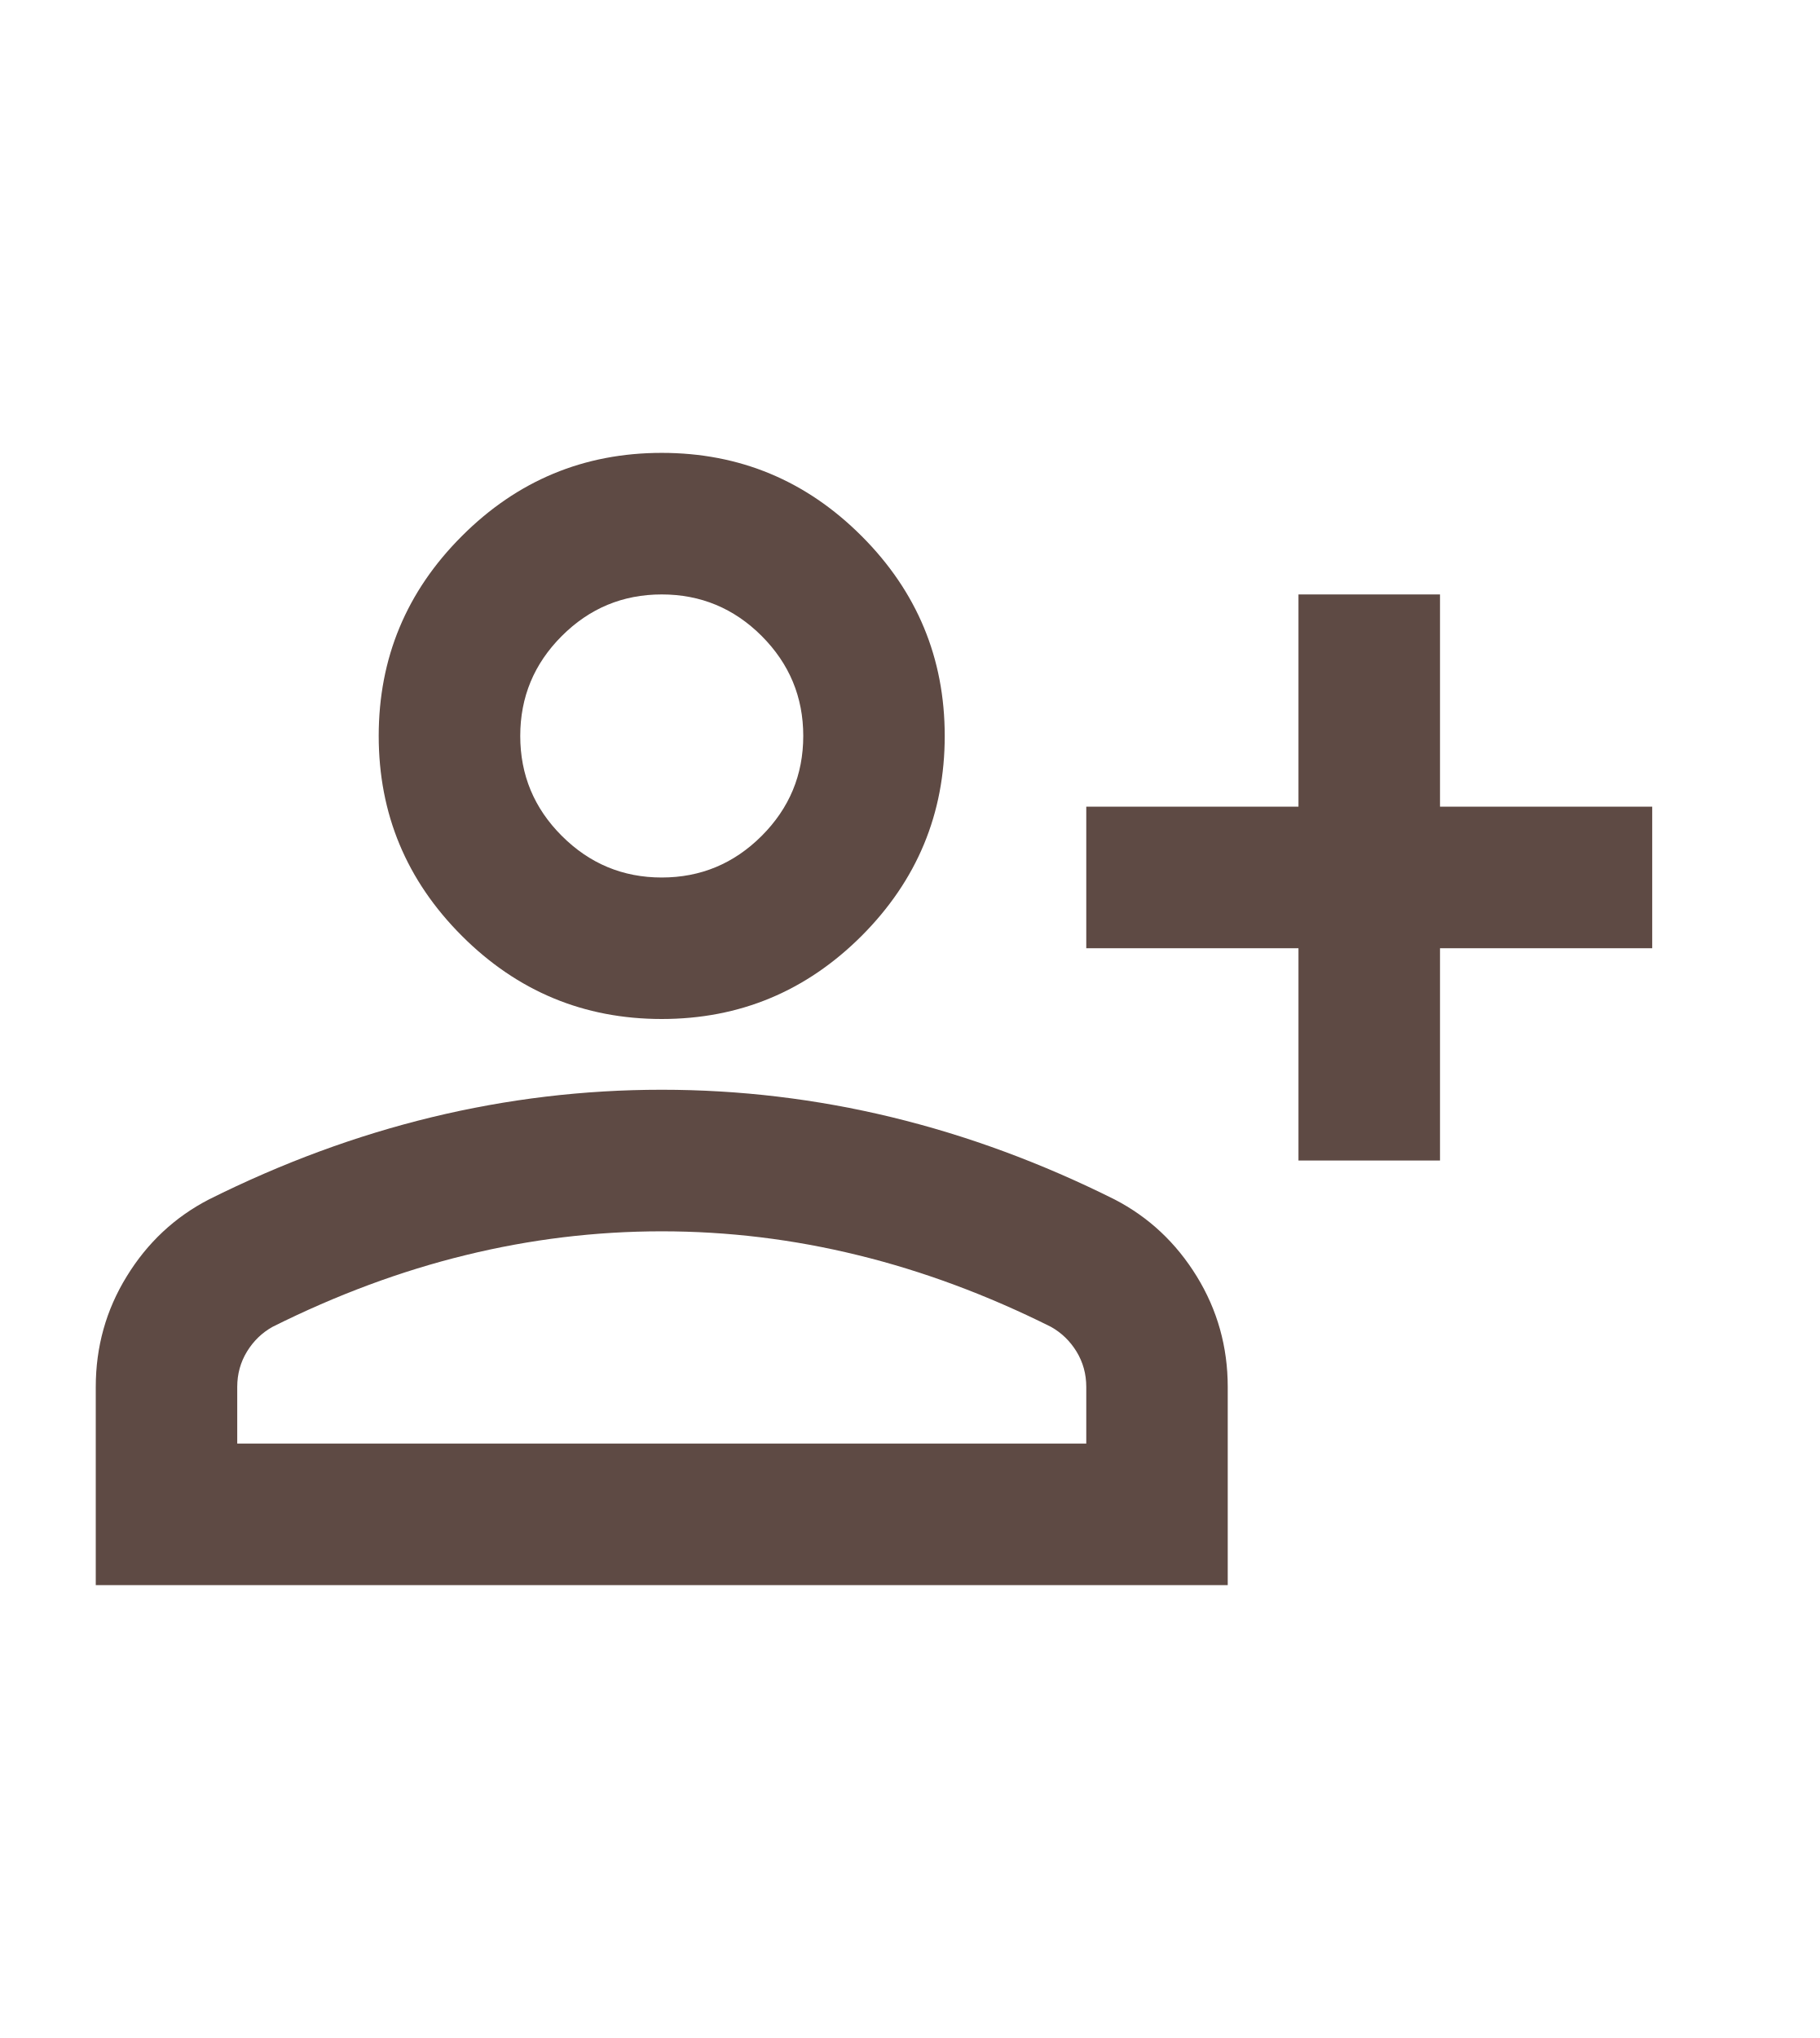
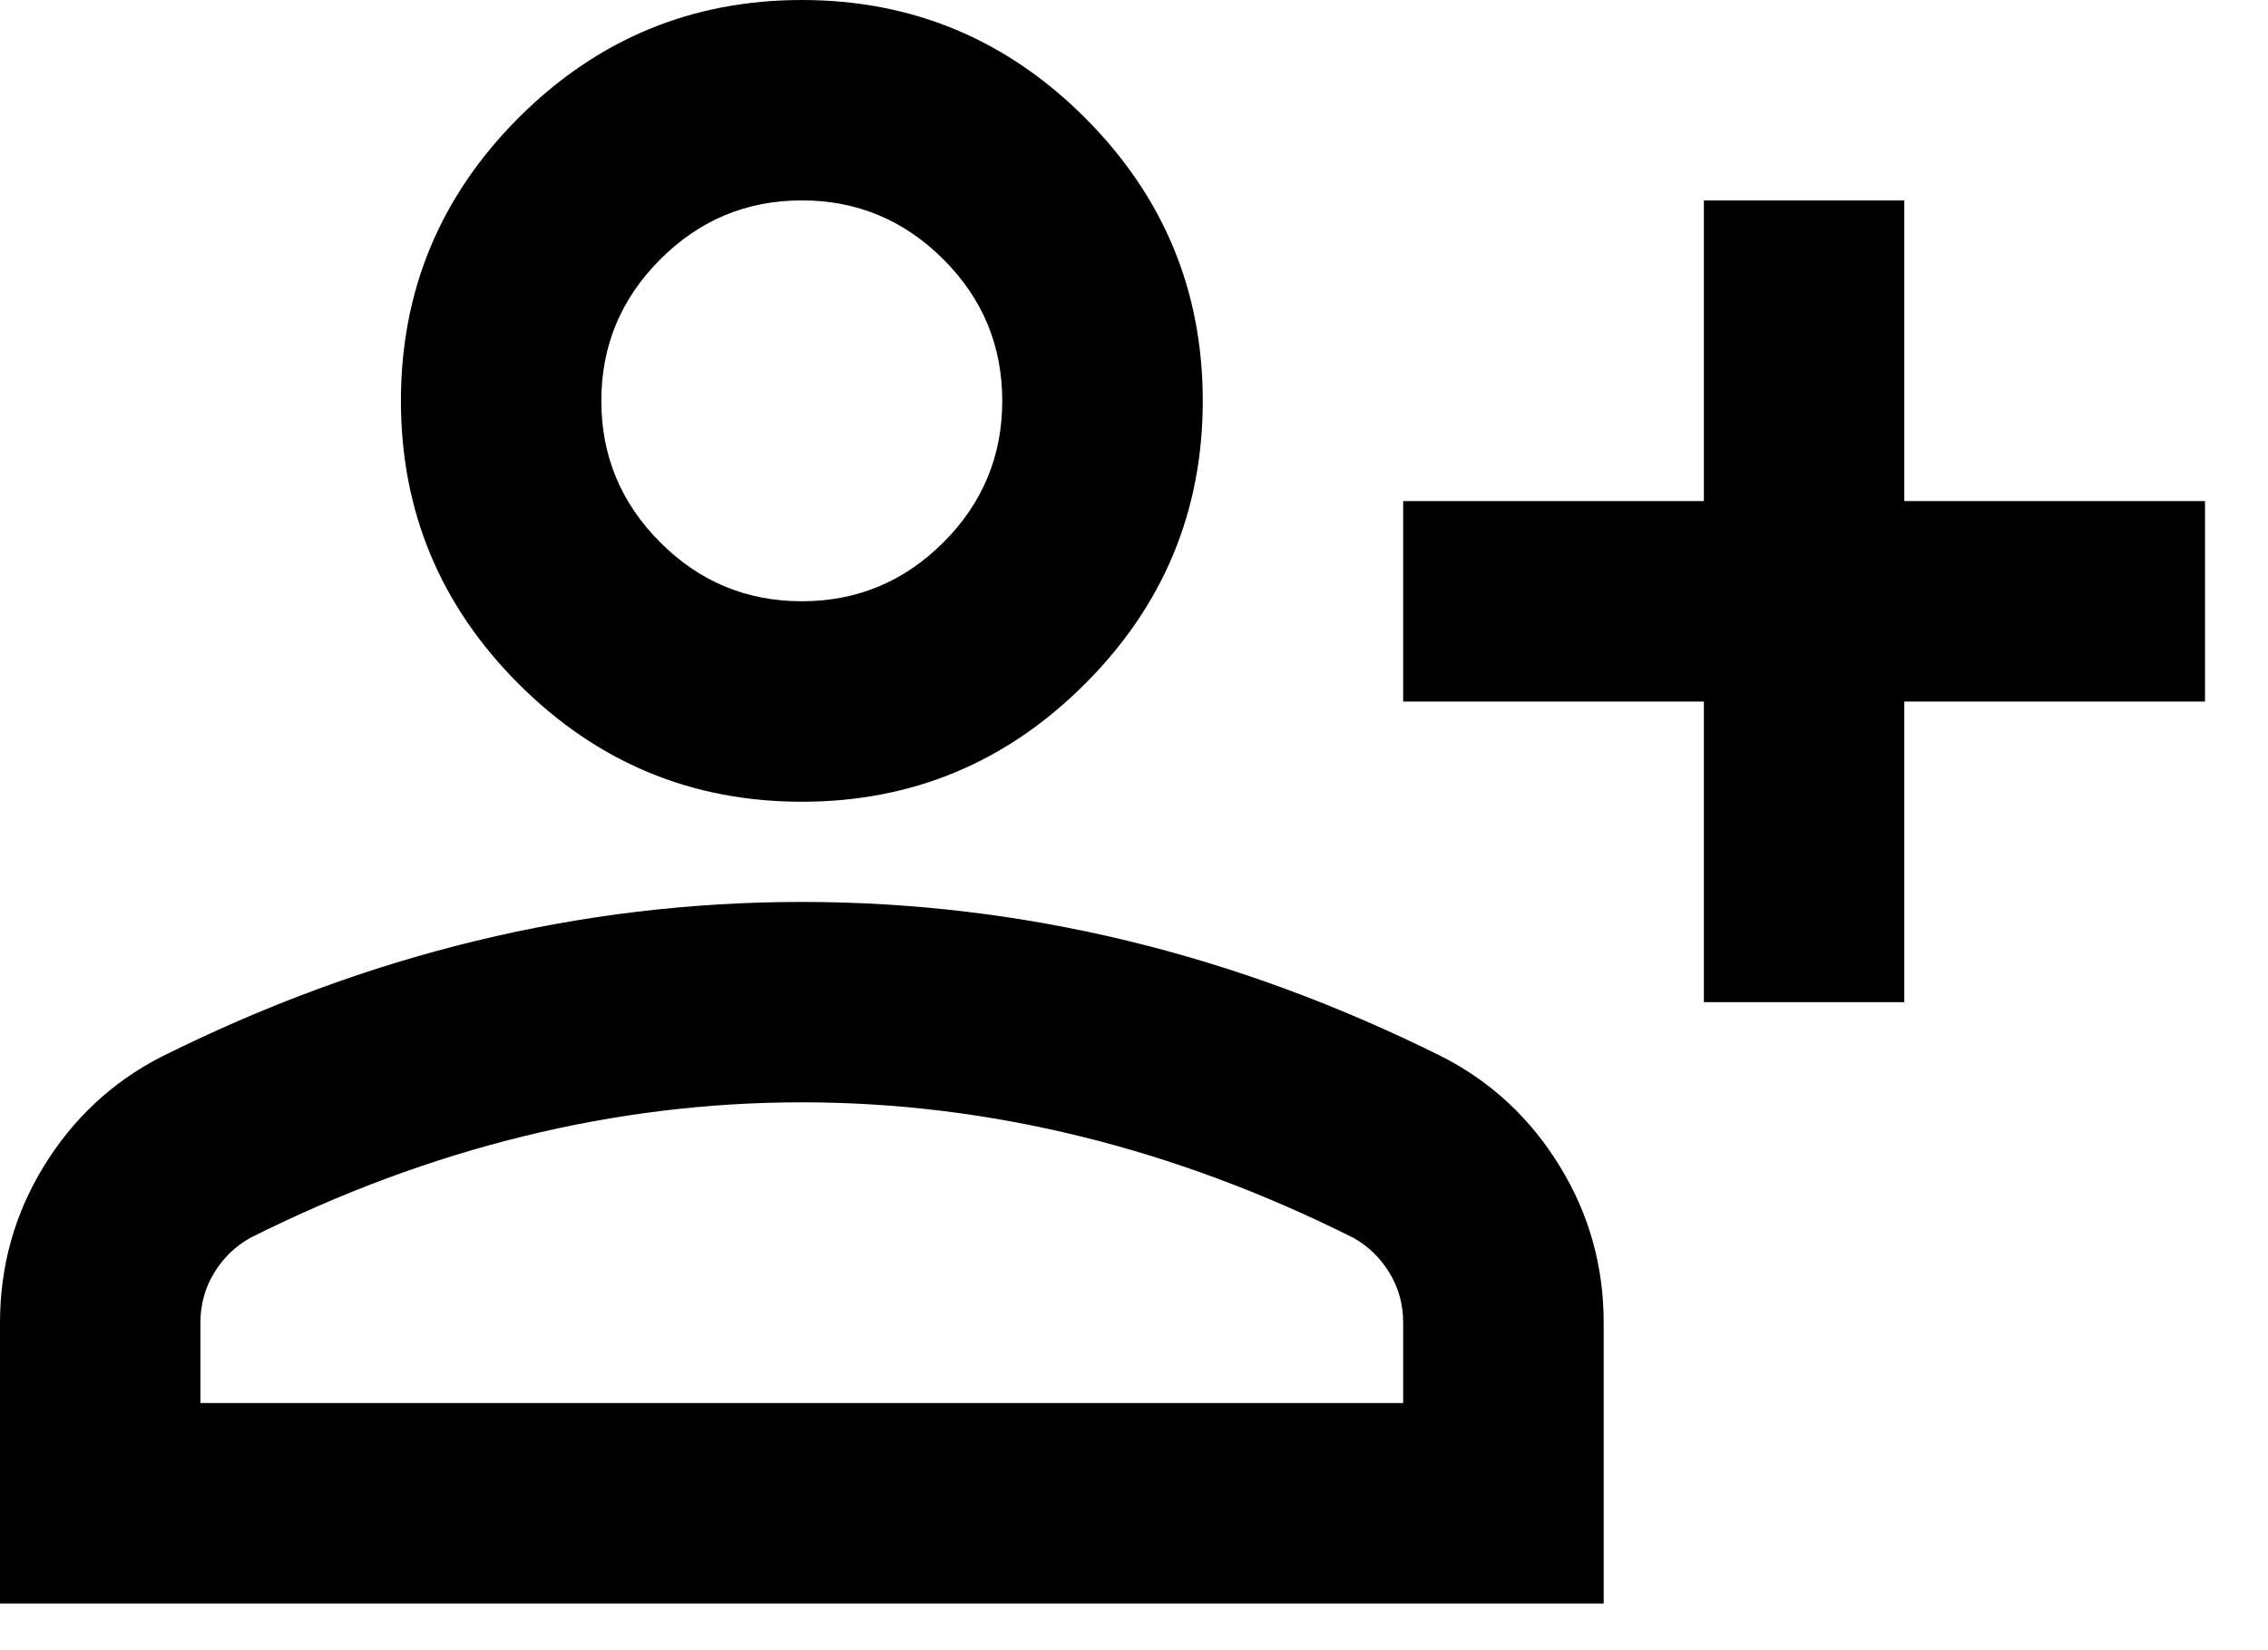
- <svg xmlns="http://www.w3.org/2000/svg" width="25" height="28" viewBox="0 0 25 28" fill="none">
-   <path d="M17.843 15.944V13.028H14.927V11.083H17.843V8.167H19.788V11.083H22.704V13.028H19.788V15.944H17.843ZM9.093 14C8.024 14 7.108 13.619 6.347 12.858C5.585 12.096 5.204 11.181 5.204 10.111C5.204 9.042 5.585 8.126 6.347 7.365C7.108 6.603 8.024 6.222 9.093 6.222C10.163 6.222 11.078 6.603 11.84 7.365C12.601 8.126 12.982 9.042 12.982 10.111C12.982 11.181 12.601 12.096 11.84 12.858C11.078 13.619 10.163 14 9.093 14ZM1.316 21.778V19.055C1.316 18.505 1.457 17.998 1.741 17.537C2.024 17.075 2.401 16.722 2.871 16.479C3.876 15.977 4.897 15.6 5.934 15.349C6.971 15.098 8.024 14.972 9.093 14.972C10.163 14.972 11.216 15.098 12.253 15.349C13.29 15.6 14.311 15.977 15.316 16.479C15.786 16.722 16.162 17.075 16.446 17.537C16.729 17.998 16.871 18.505 16.871 19.055V21.778H1.316ZM3.26 19.833H14.927V19.055C14.927 18.877 14.882 18.715 14.793 18.569C14.704 18.424 14.586 18.31 14.441 18.229C13.566 17.792 12.682 17.463 11.791 17.245C10.9 17.026 10.001 16.917 9.093 16.917C8.186 16.917 7.287 17.026 6.395 17.245C5.504 17.463 4.621 17.792 3.746 18.229C3.6 18.31 3.483 18.424 3.394 18.569C3.305 18.715 3.26 18.877 3.26 19.055V19.833ZM9.093 12.056C9.628 12.056 10.086 11.865 10.467 11.484C10.847 11.104 11.038 10.646 11.038 10.111C11.038 9.576 10.847 9.119 10.467 8.738C10.086 8.357 9.628 8.167 9.093 8.167C8.559 8.167 8.101 8.357 7.72 8.738C7.339 9.119 7.149 9.576 7.149 10.111C7.149 10.646 7.339 11.104 7.72 11.484C8.101 11.865 8.559 12.056 9.093 12.056Z" fill="#5E4A44" />
+ <svg xmlns="http://www.w3.org/2000/svg" width="22" height="16" viewBox="0 0 22 16" fill="none">
+   <path d="M16.528 9.722V6.806H13.611V4.861H16.528V1.944H18.472V4.861H21.389V6.806H18.472V9.722H16.528ZM7.778 7.778C6.708 7.778 5.793 7.397 5.031 6.635C4.27 5.874 3.889 4.958 3.889 3.889C3.889 2.819 4.27 1.904 5.031 1.142C5.793 0.381 6.708 -1.33514e-05 7.778 -1.33514e-05C8.847 -1.33514e-05 9.763 0.381 10.524 1.142C11.286 1.904 11.667 2.819 11.667 3.889C11.667 4.958 11.286 5.874 10.524 6.635C9.763 7.397 8.847 7.778 7.778 7.778ZM0 15.556V12.833C0 12.282 0.142 11.776 0.425 11.314C0.709 10.852 1.086 10.5 1.556 10.257C2.56 9.755 3.581 9.378 4.618 9.127C5.655 8.876 6.708 8.75 7.778 8.75C8.847 8.75 9.9 8.876 10.938 9.127C11.975 9.378 12.995 9.755 14 10.257C14.47 10.5 14.847 10.852 15.13 11.314C15.414 11.776 15.556 12.282 15.556 12.833V15.556H0ZM1.944 13.611H13.611V12.833C13.611 12.655 13.567 12.493 13.477 12.347C13.388 12.201 13.271 12.088 13.125 12.007C12.25 11.569 11.367 11.241 10.476 11.023C9.584 10.804 8.685 10.694 7.778 10.694C6.87 10.694 5.971 10.804 5.08 11.023C4.189 11.241 3.306 11.569 2.431 12.007C2.285 12.088 2.167 12.201 2.078 12.347C1.989 12.493 1.944 12.655 1.944 12.833V13.611ZM7.778 5.833C8.312 5.833 8.77 5.643 9.151 5.262C9.532 4.881 9.722 4.424 9.722 3.889C9.722 3.354 9.532 2.896 9.151 2.516C8.77 2.135 8.312 1.944 7.778 1.944C7.243 1.944 6.785 2.135 6.405 2.516C6.024 2.896 5.833 3.354 5.833 3.889C5.833 4.424 6.024 4.881 6.405 5.262C6.785 5.643 7.243 5.833 7.778 5.833Z" fill="currentColor" />
</svg>
